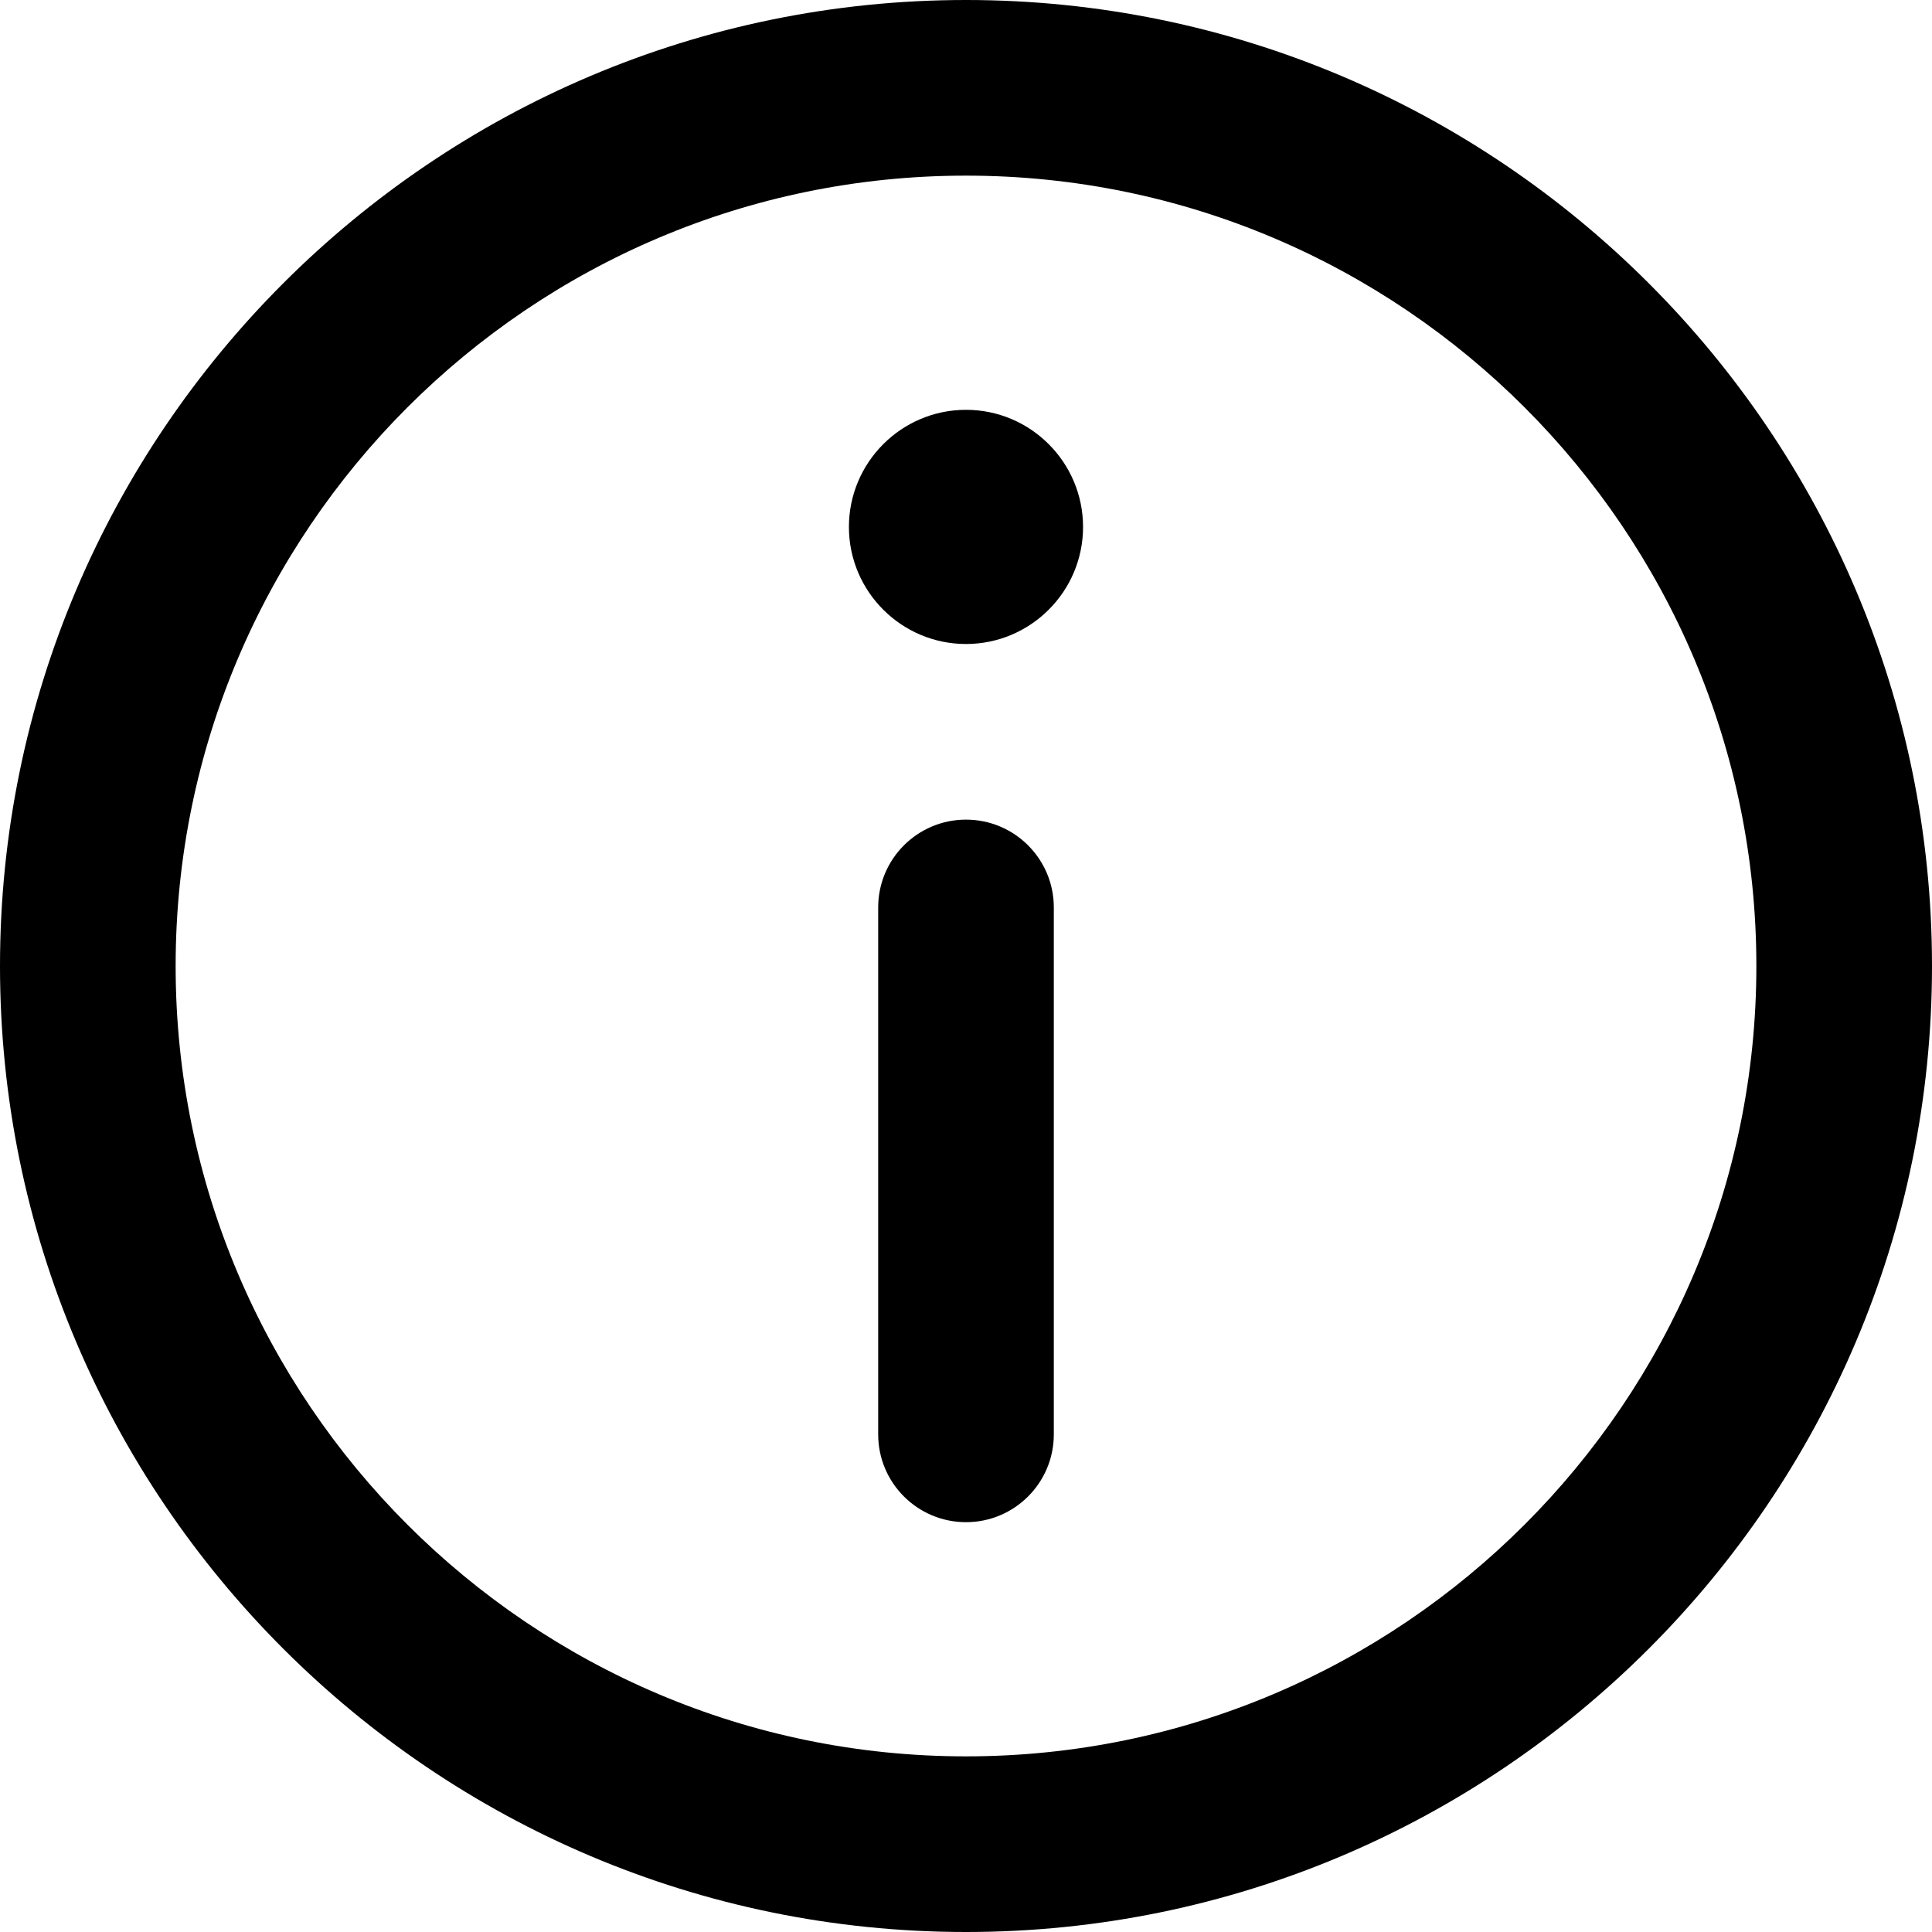
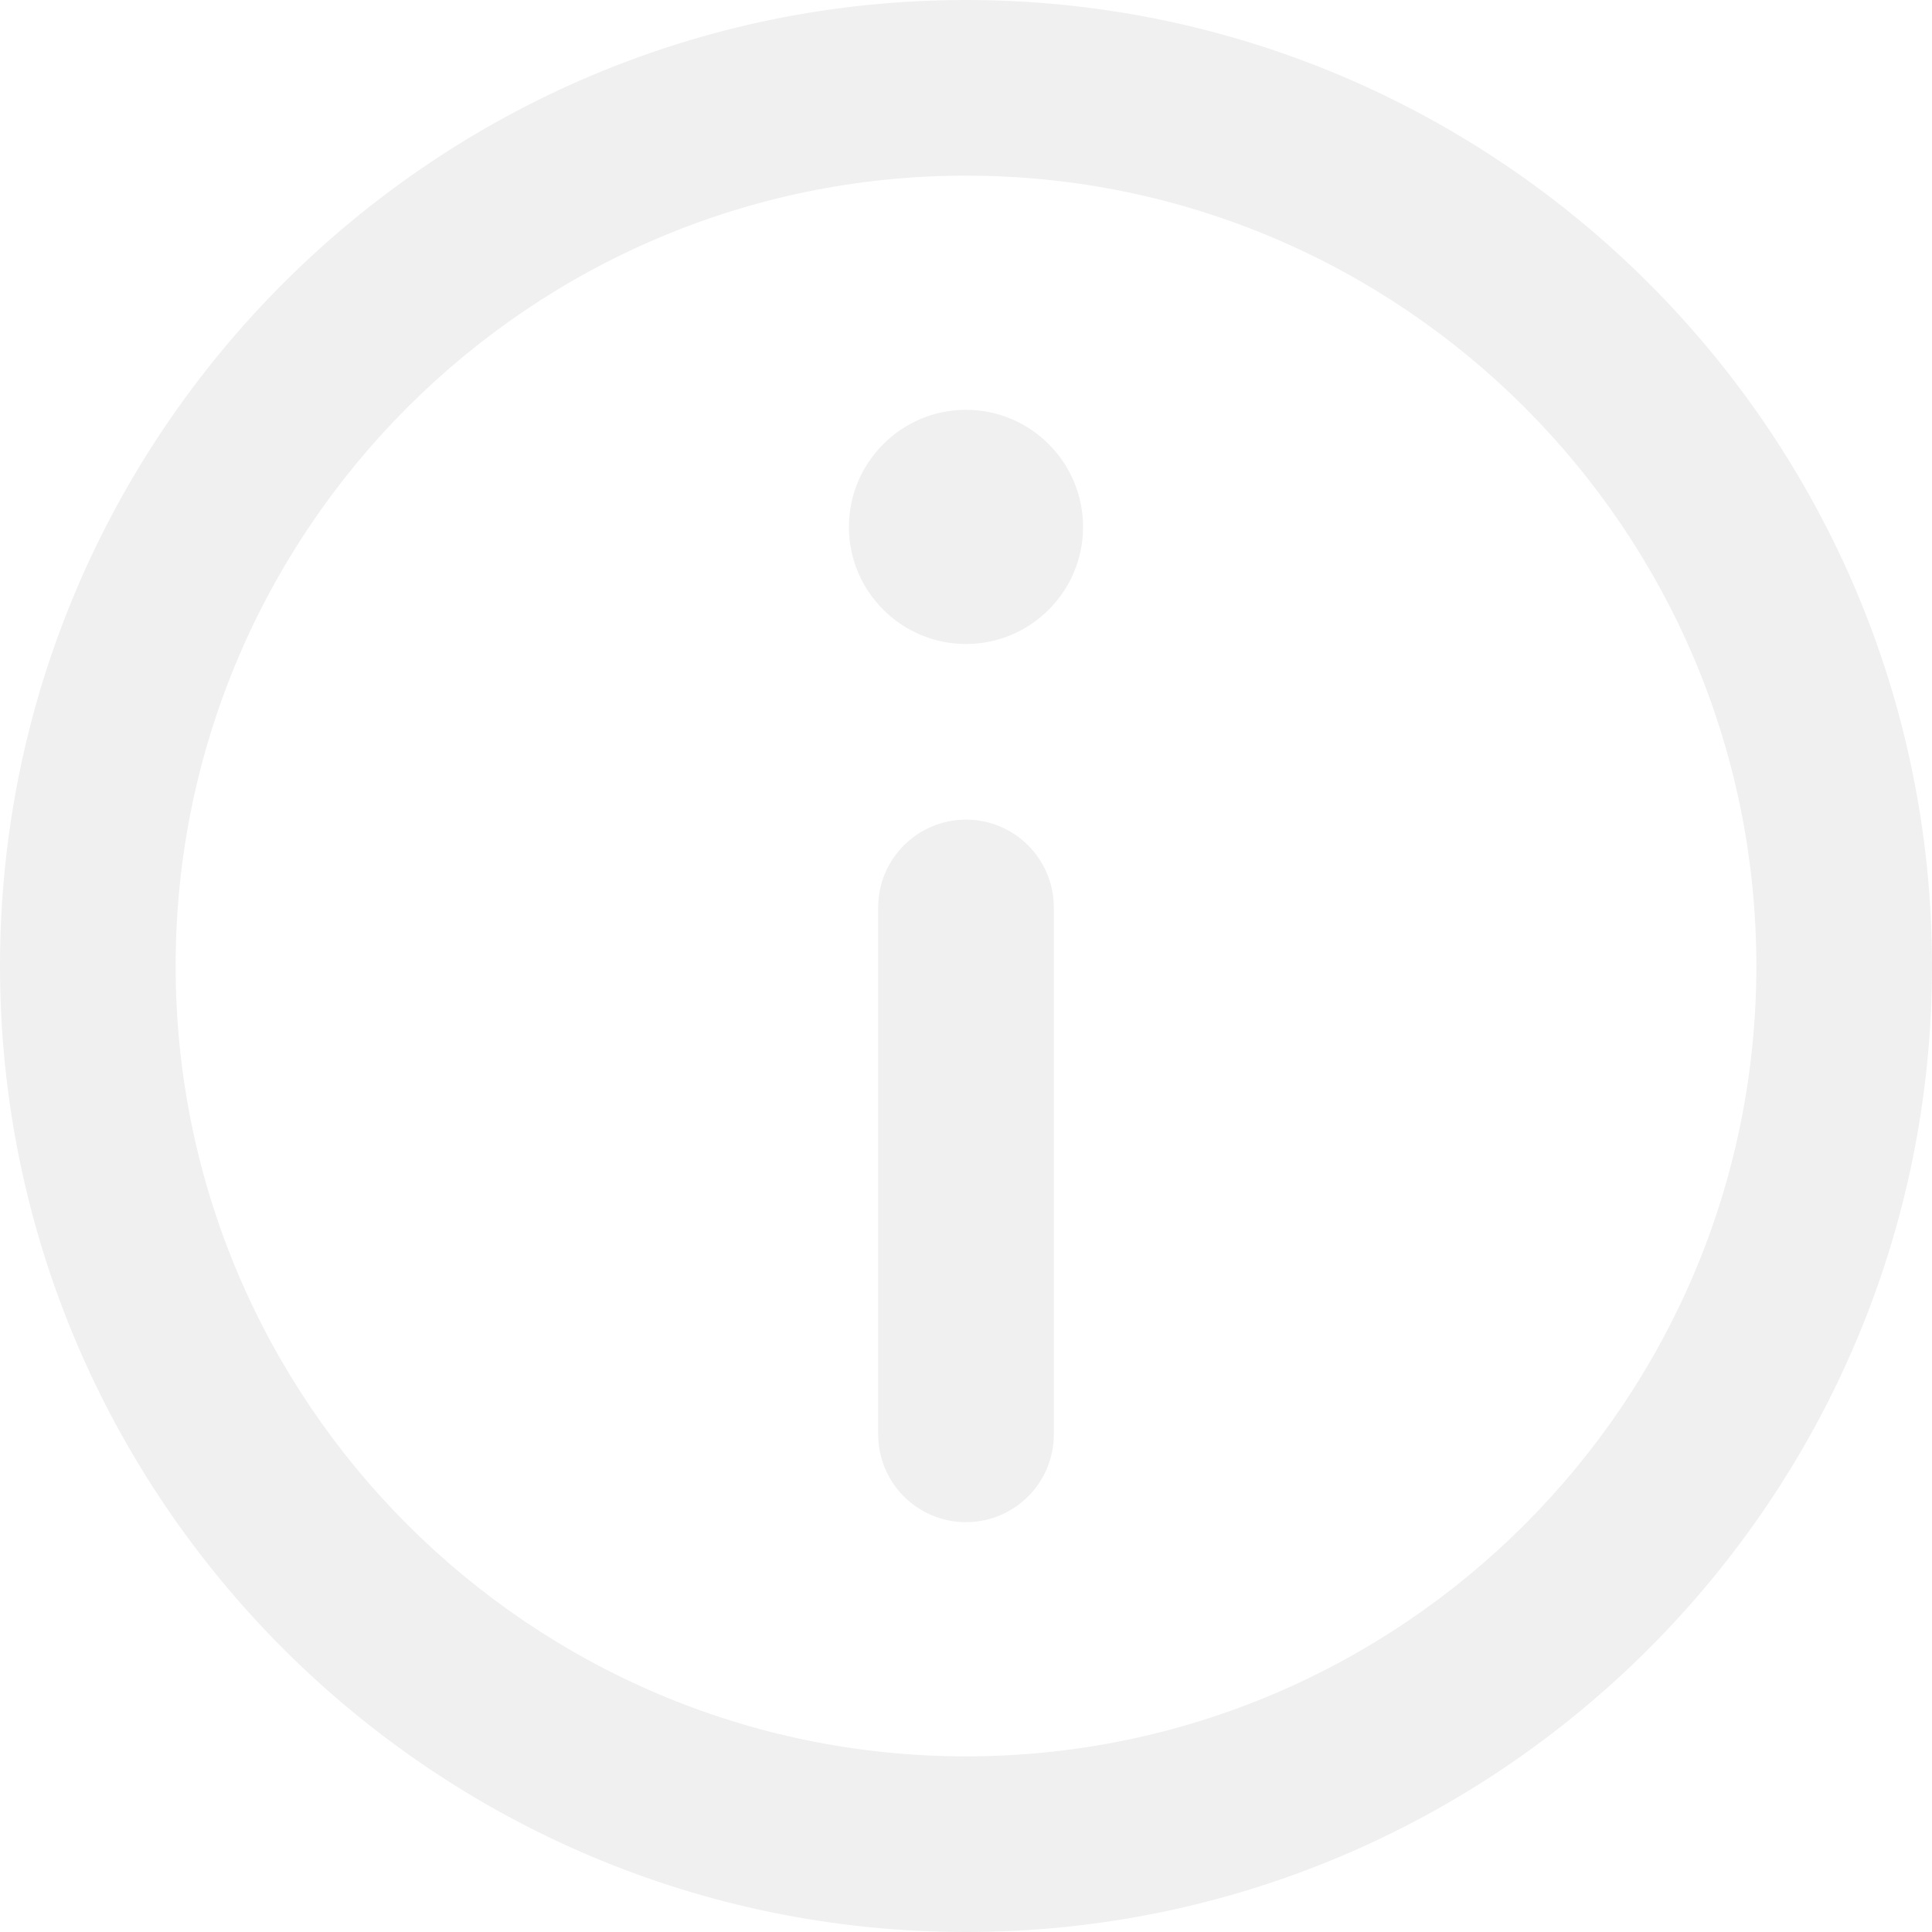
<svg xmlns="http://www.w3.org/2000/svg" version="1.1" id="Capa_1" x="0px" y="0px" viewBox="0 0 330 330" style="enable-background:new 0 0 330 330;" xml:space="preserve">
  <g>
-     <path d="M165,0C74.019,0,0,74.02,0,165.001C0,255.982,74.019,330,165,330s165-74.018,165-164.999C330,74.02,255.981,0,165,0z    M165,300c-74.44,0-135-60.56-135-134.999C30,90.562,90.56,30,165,30s135,60.562,135,135.001C300,239.44,239.439,300,165,300z" />
-     <path d="M164.998,70c-11.026,0-19.996,8.976-19.996,20.009c0,11.023,8.97,19.991,19.996,19.991   c11.026,0,19.996-8.968,19.996-19.991C184.994,78.976,176.024,70,164.998,70z" />
-     <path d="M165,140c-8.284,0-15,6.716-15,15v90c0,8.284,6.716,15,15,15c8.284,0,15-6.716,15-15v-90C180,146.716,173.284,140,165,140z   " />
+     <path style="fill:#f0f0f0;" d="M165,0C74.019,0,0,74.02,0,165.001C0,255.982,74.019,330,165,330s165-74.018,165-164.999C330,74.02,255.981,0,165,0z    M165,300c-74.44,0-135-60.56-135-134.999C30,90.562,90.56,30,165,30s135,60.562,135,135.001C300,239.44,239.439,300,165,300z" />
+     <path style="fill:#f0f0f0;" d="M164.998,70c-11.026,0-19.996,8.976-19.996,20.009c0,11.023,8.97,19.991,19.996,19.991   c11.026,0,19.996-8.968,19.996-19.991C184.994,78.976,176.024,70,164.998,70z" />
+     <path style="fill:#f0f0f0;" d="M165,140c-8.284,0-15,6.716-15,15v90c0,8.284,6.716,15,15,15c8.284,0,15-6.716,15-15v-90C180,146.716,173.284,140,165,140z   " />
  </g>
  <g>
</g>
  <g>
</g>
  <g>
</g>
  <g>
</g>
  <g>
</g>
  <g>
</g>
  <g>
</g>
  <g>
</g>
  <g>
</g>
  <g>
</g>
  <g>
</g>
  <g>
</g>
  <g>
</g>
  <g>
</g>
  <g>
</g>
</svg>
